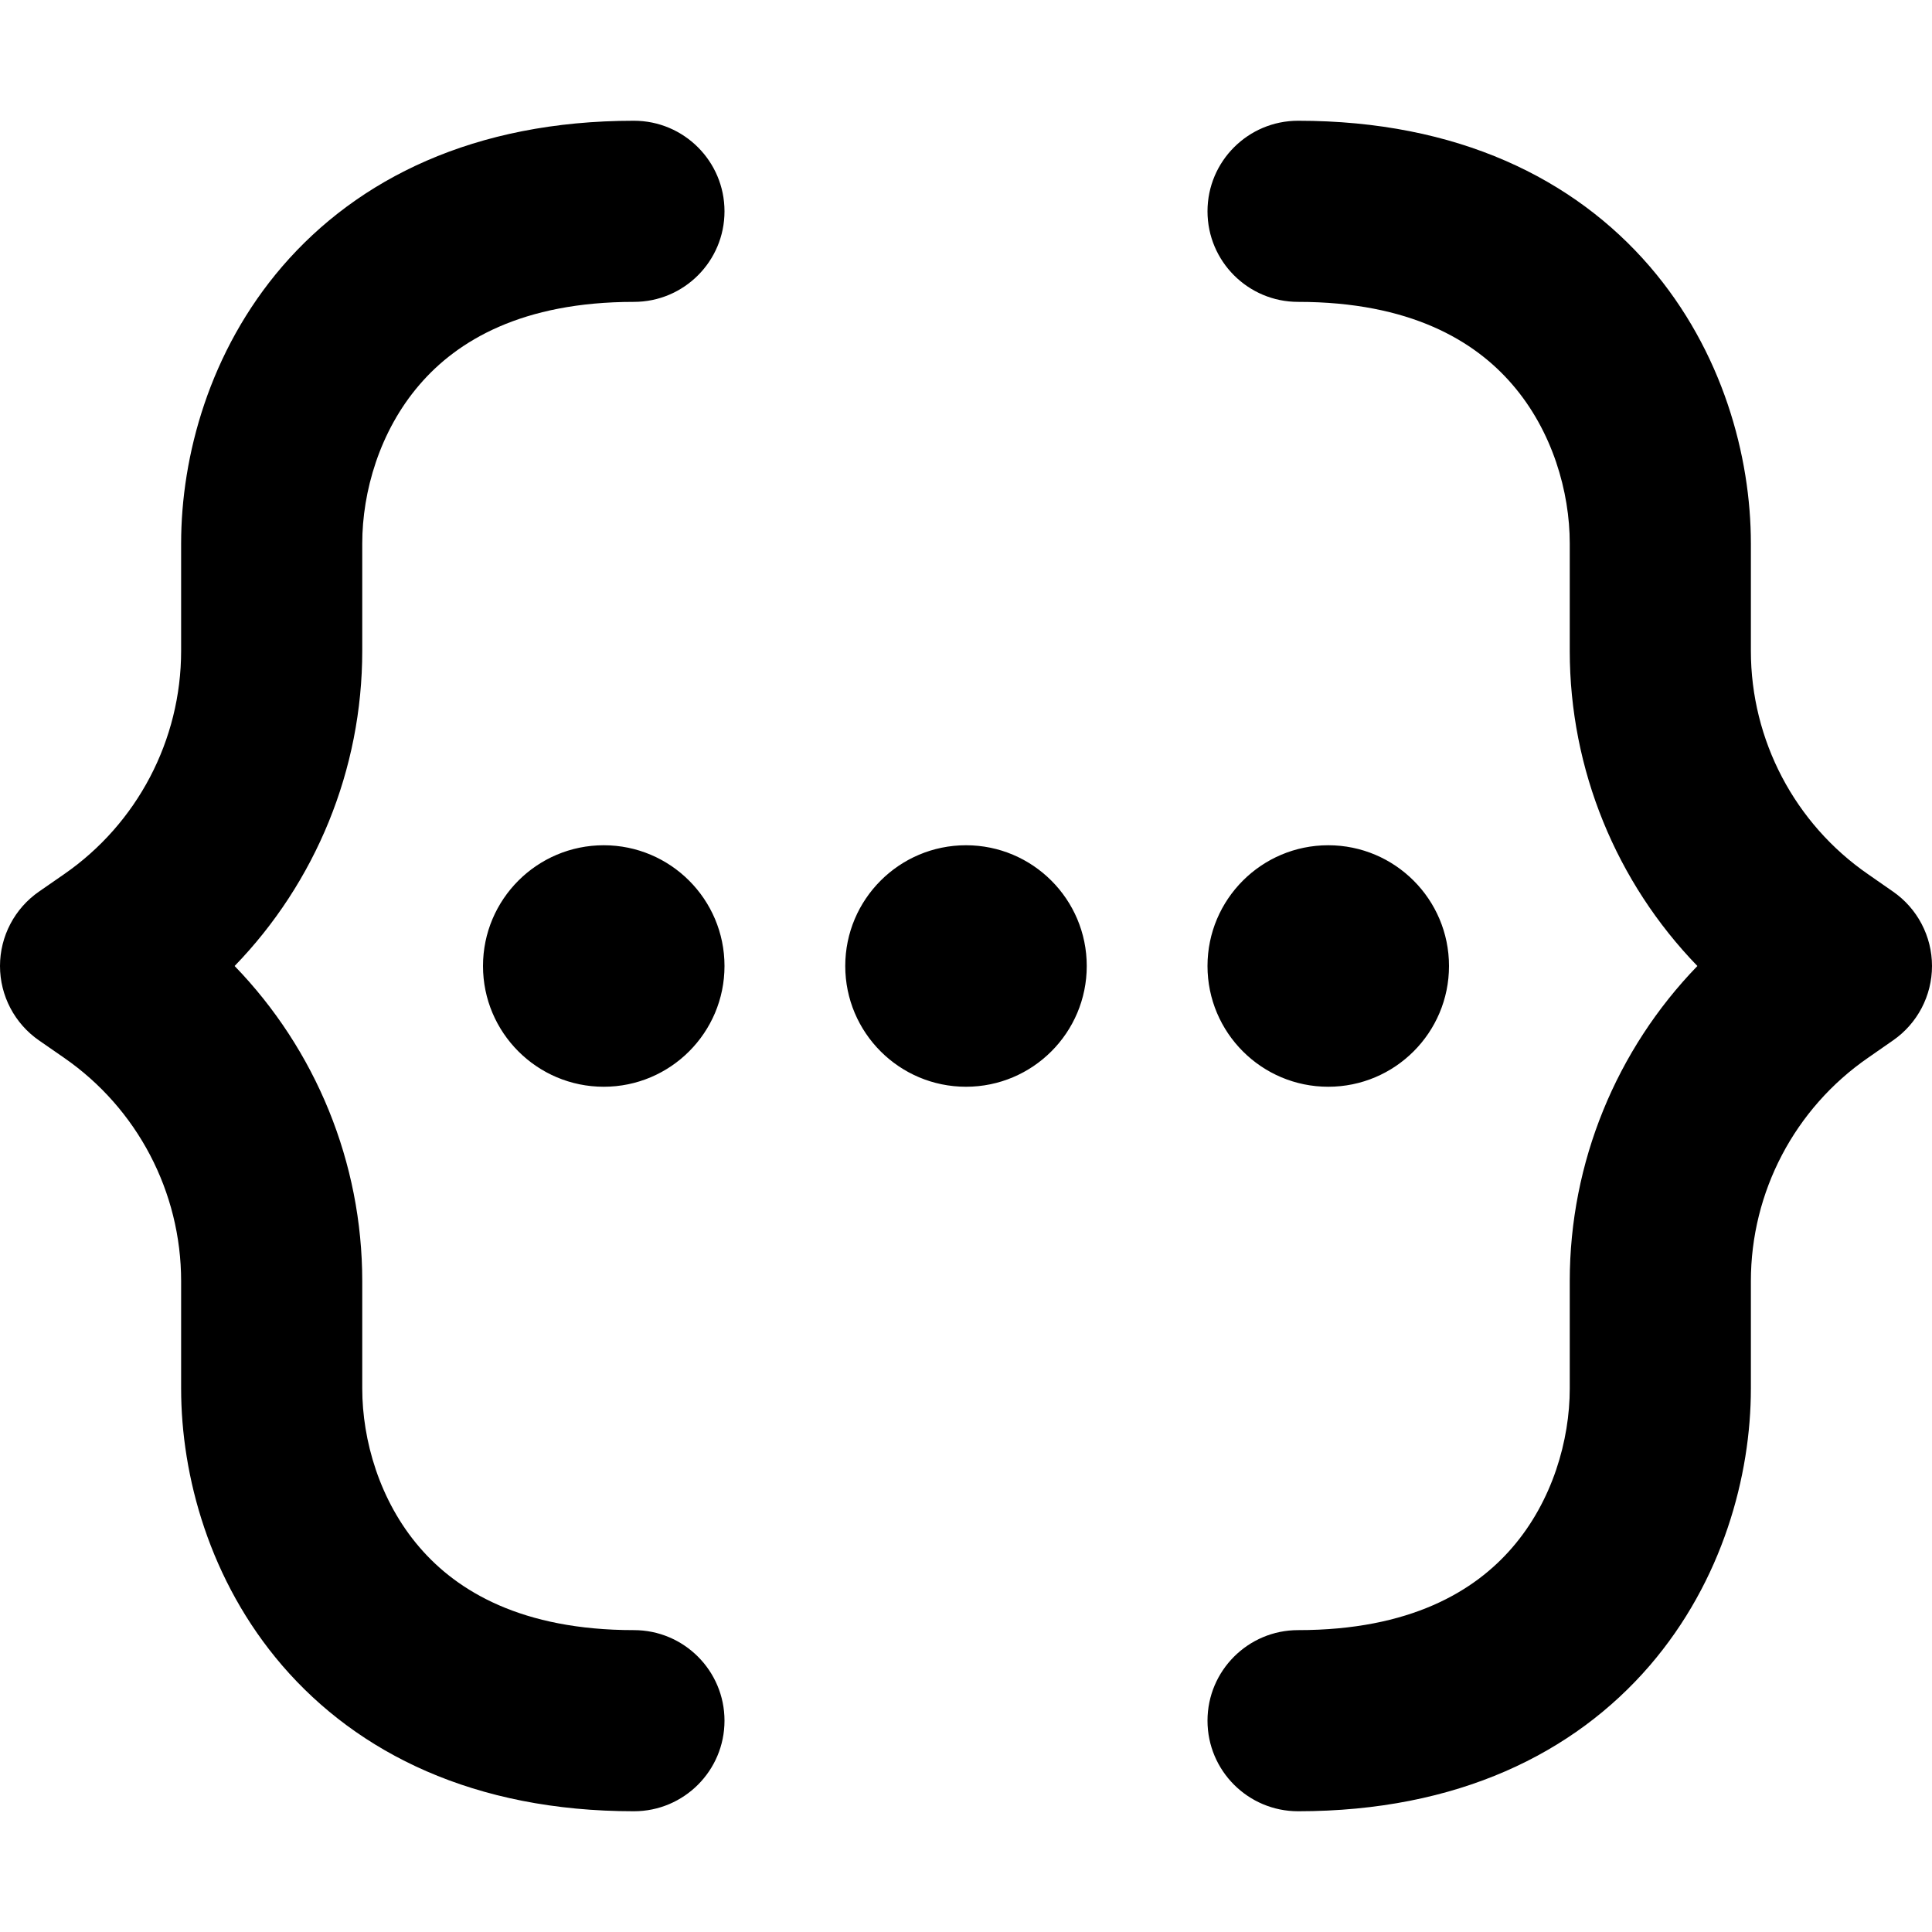
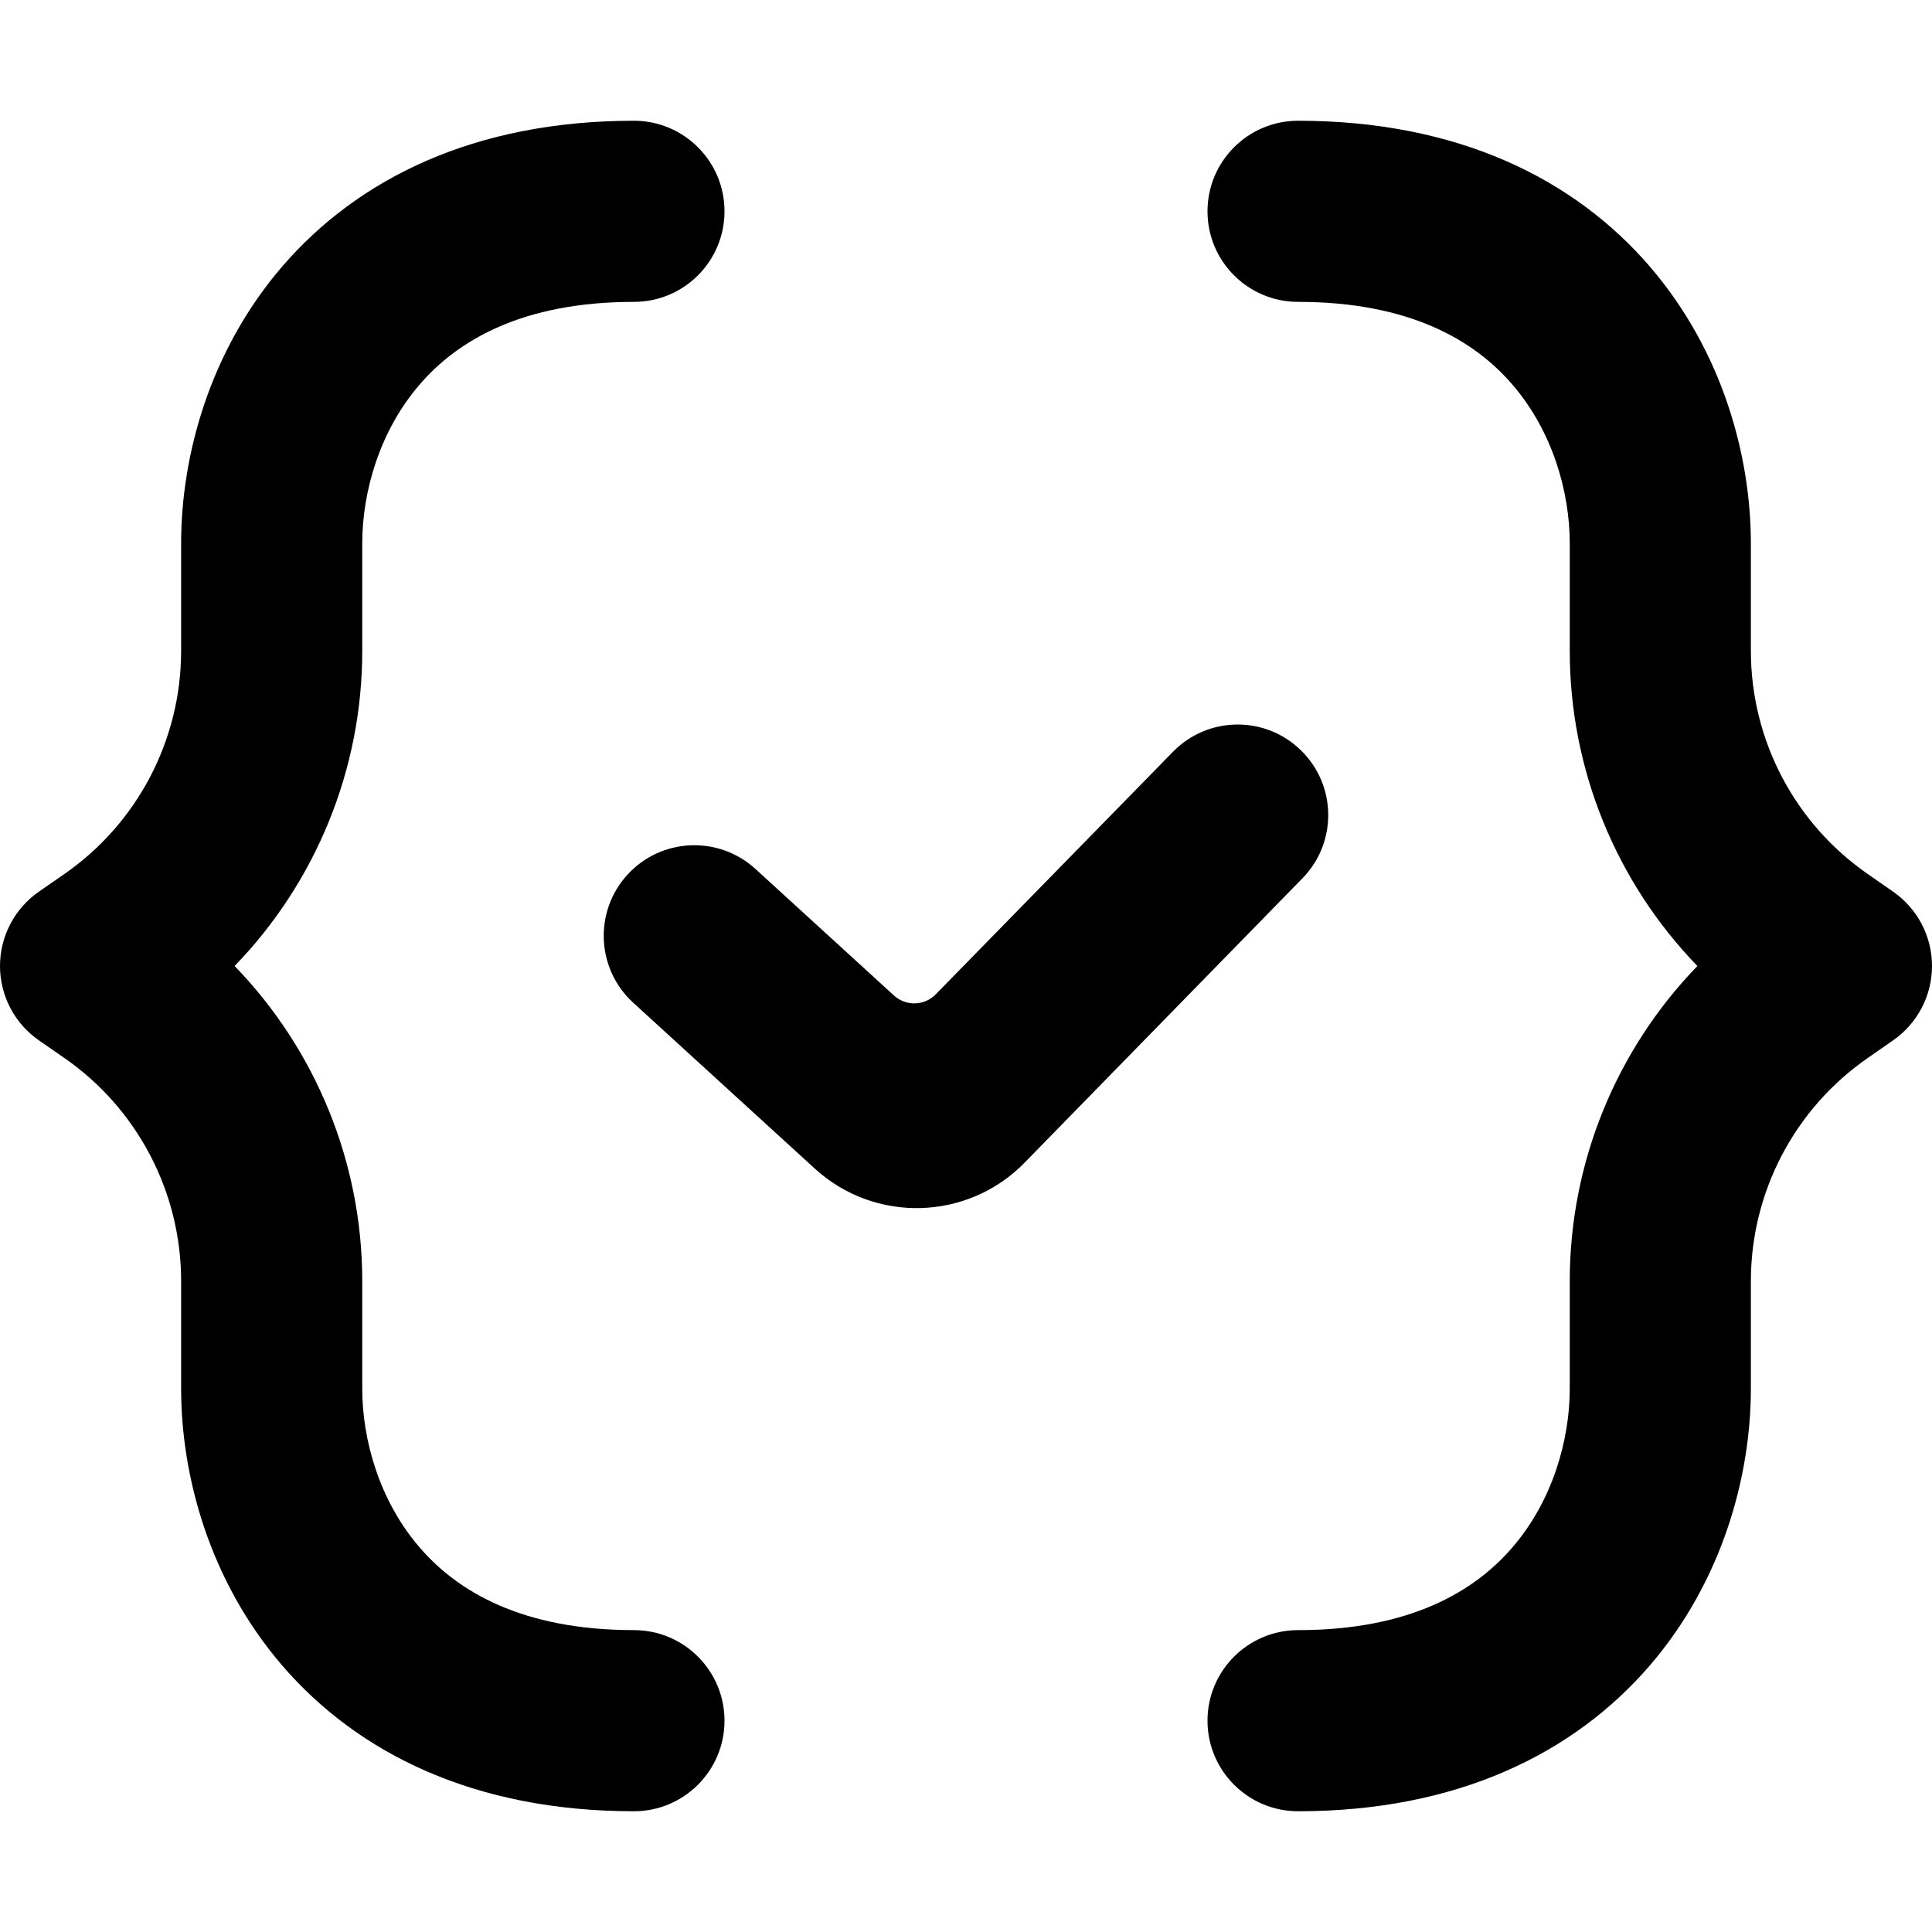
- <svg xmlns="http://www.w3.org/2000/svg" viewBox="0 0 16 16" version="1.1">
-   <g id="Icon/System/Entities" stroke="none" stroke-width="1" fill="none" fill-rule="evenodd">
-     <path d="M2.338,2.206 C2.963,1.481 3.928,1 5.25,1 C5.664,1 6,1.336 6,1.75 C6,2.164 5.664,2.5 5.25,2.5 C4.322,2.5 3.787,2.822 3.475,3.185 C3.142,3.571 3,4.075 3,4.5 L3,5.39 C3,6.374 2.614,7.307 1.943,8 C2.614,8.693 3,9.626 3,10.61 L3,11.5 C3,11.925 3.142,12.429 3.475,12.815 C3.787,13.178 4.322,13.5 5.25,13.5 C5.664,13.5 6,13.836 6,14.25 C6,14.664 5.664,15 5.25,15 C3.928,15 2.963,14.519 2.338,13.794 C1.733,13.091 1.5,12.22 1.5,11.5 L1.5,10.61 C1.5,9.871 1.137,9.179 0.529,8.759 L0.324,8.617 C0.121,8.477 0,8.246 0,8 C0,7.754 0.121,7.523 0.324,7.383 L0.529,7.241 C1.137,6.821 1.5,6.129 1.5,5.39 L1.5,4.5 C1.5,3.78 1.733,2.909 2.338,2.206 Z M10.75,1 C12.072,1 13.037,1.481 13.662,2.206 C14.267,2.909 14.5,3.78 14.5,4.5 L14.5,5.39 C14.5,6.129 14.863,6.821 15.472,7.241 L15.676,7.383 C15.879,7.523 16,7.754 16,8 C16,8.246 15.879,8.477 15.676,8.617 L15.472,8.759 C14.863,9.179 14.5,9.871 14.5,10.61 L14.5,11.5 C14.5,12.22 14.267,13.091 13.662,13.794 C13.037,14.519 12.072,15 10.75,15 C10.336,15 10,14.664 10,14.25 C10,13.836 10.336,13.5 10.75,13.5 C11.678,13.5 12.213,13.178 12.525,12.815 C12.858,12.429 13,11.925 13,11.5 L13,10.61 C13,9.626 13.386,8.693 14.057,8 C13.386,7.307 13,6.374 13,5.39 L13,4.5 C13,4.075 12.858,3.571 12.525,3.185 C12.213,2.822 11.678,2.5 10.75,2.5 C10.336,2.5 10,2.164 10,1.75 C10,1.336 10.336,1 10.75,1 Z M5,7 C5.552,7 6,7.448 6,8 C6,8.552 5.552,9 5,9 C4.448,9 4,8.552 4,8 C4,7.448 4.448,7 5,7 Z M8,7 C8.552,7 9,7.448 9,8 C9,8.552 8.552,9 8,9 C7.448,9 7,8.552 7,8 C7,7.448 7.448,7 8,7 Z M11,7 C11.552,7 12,7.448 12,8 C12,8.552 11.552,9 11,9 C10.448,9 10,8.552 10,8 C10,7.448 10.448,7 11,7 Z" fill="currentColor" />
+ <svg xmlns="http://www.w3.org/2000/svg" xmlns:xlink="http://www.w3.org/1999/xlink" viewBox="0 0 16 16" version="1.1">
+   <g stroke="none" stroke-width="1" fill="none" fill-rule="evenodd">
+     <path d="M2.338,2.206 C2.963,1.481 3.928,1 5.25,1 C5.664,1 6,1.336 6,1.75 C6,2.164 5.664,2.5 5.25,2.5 C4.322,2.5 3.787,2.822 3.475,3.185 C3.142,3.571 3,4.075 3,4.5 L3,5.39 C3,6.374 2.614,7.307 1.943,8 C2.614,8.693 3,9.626 3,10.61 L3,11.5 C3,11.925 3.142,12.429 3.475,12.815 C3.787,13.178 4.322,13.5 5.25,13.5 C5.664,13.5 6,13.836 6,14.25 C6,14.664 5.664,15 5.25,15 C3.928,15 2.963,14.519 2.338,13.794 C1.733,13.091 1.5,12.22 1.5,11.5 L1.5,10.61 C1.5,9.871 1.137,9.179 0.529,8.759 L0.324,8.617 C0.121,8.477 0,8.246 0,8 C0,7.754 0.121,7.523 0.324,7.383 L0.529,7.241 C1.137,6.821 1.5,6.129 1.5,5.39 L1.5,4.5 C1.5,3.78 1.733,2.909 2.338,2.206 Z M10.774,6.214 C11.07,6.503 11.076,6.978 10.786,7.274 L8.485,9.629 C8.014,10.111 7.245,10.132 6.748,9.678 L5.244,8.304 C4.938,8.024 4.917,7.55 5.196,7.244 C5.476,6.938 5.95,6.917 6.256,7.196 L7.403,8.244 C7.502,8.335 7.656,8.331 7.75,8.234 L9.714,6.226 C10.003,5.93 10.478,5.924 10.774,6.214 Z M10.75,1 C12.072,1 13.037,1.481 13.662,2.206 C14.267,2.909 14.5,3.78 14.5,4.5 L14.5,5.39 C14.5,6.129 14.863,6.821 15.472,7.241 L15.676,7.383 C15.879,7.523 16,7.754 16,8 C16,8.246 15.879,8.477 15.676,8.617 L15.472,8.759 C14.863,9.179 14.5,9.871 14.5,10.61 L14.5,11.5 C14.5,12.22 14.267,13.091 13.662,13.794 C13.037,14.519 12.072,15 10.75,15 C10.336,15 10,14.664 10,14.25 C10,13.836 10.336,13.5 10.75,13.5 C11.678,13.5 12.213,13.178 12.525,12.815 C12.858,12.429 13,11.925 13,11.5 L13,10.61 C13,9.626 13.386,8.693 14.057,8 C13.386,7.307 13,6.374 13,5.39 L13,4.5 C13,4.075 12.858,3.571 12.525,3.185 C12.213,2.822 11.678,2.5 10.75,2.5 C10.336,2.5 10,2.164 10,1.75 C10,1.336 10.336,1 10.75,1 Z" id="path-2" />
+     <g id="Shape">
+       <use fill="currentColor" xlink:href="#path-2" />
+     </g>
  </g>
</svg>
